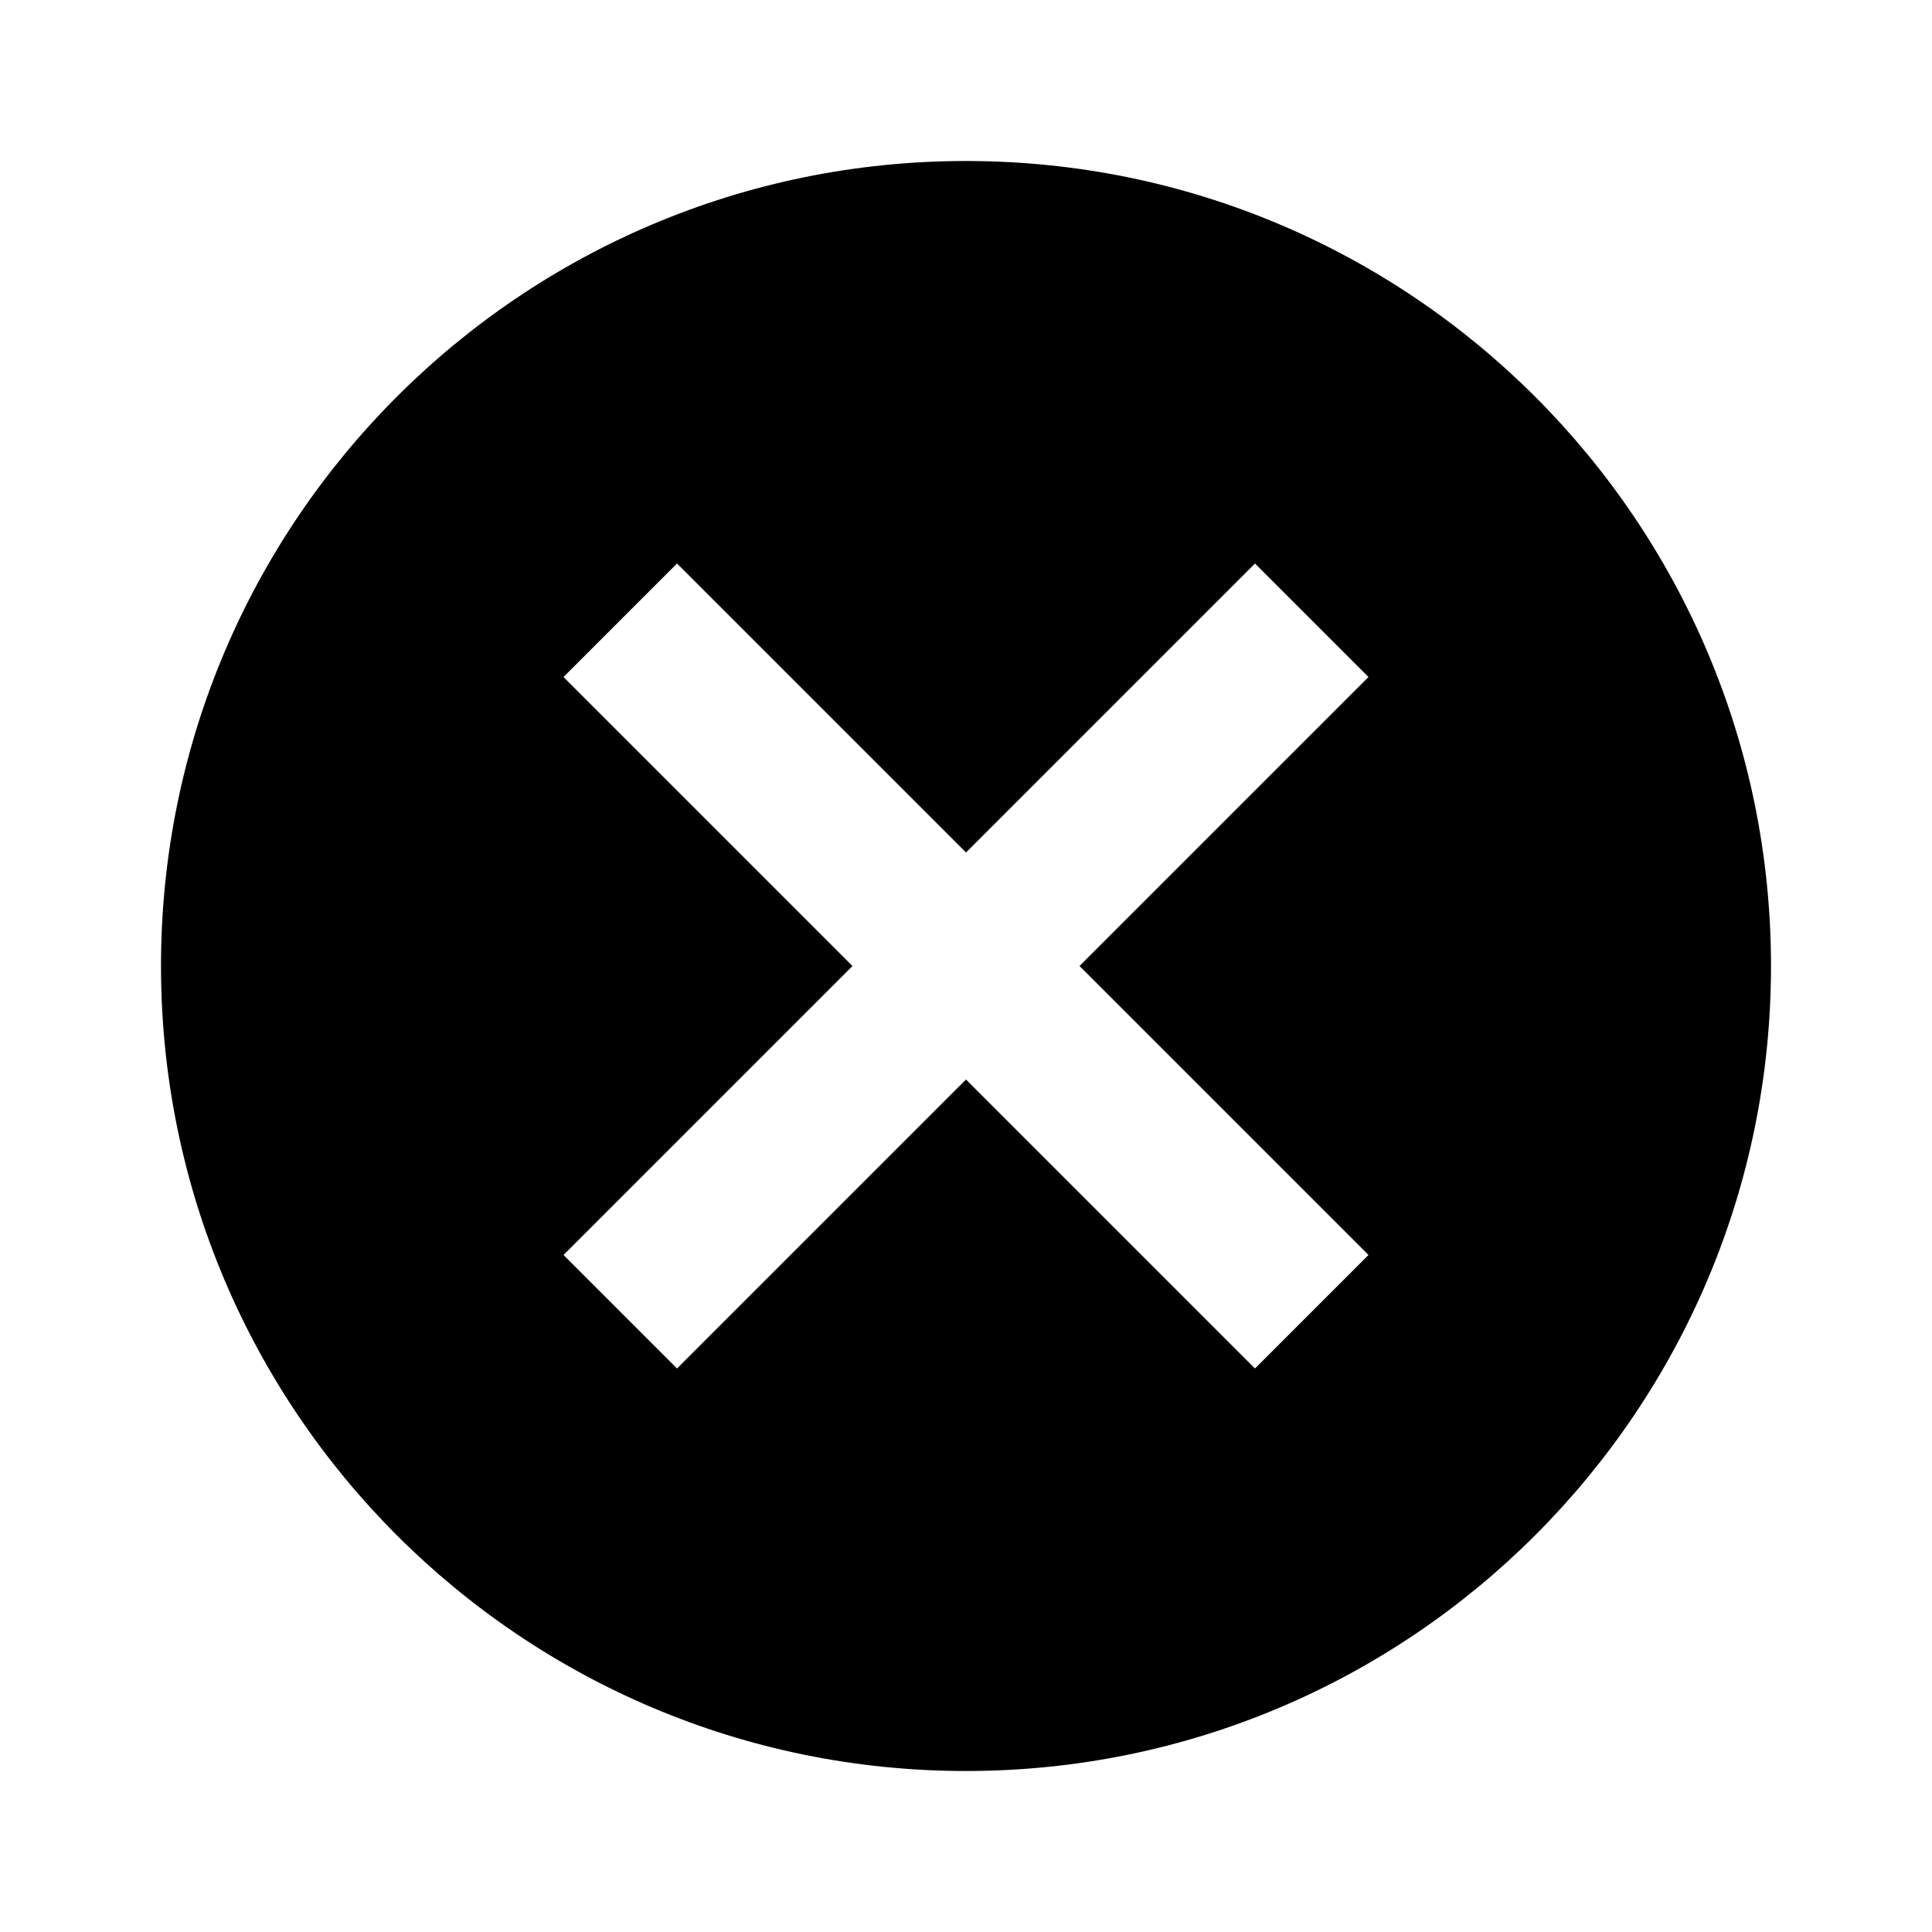
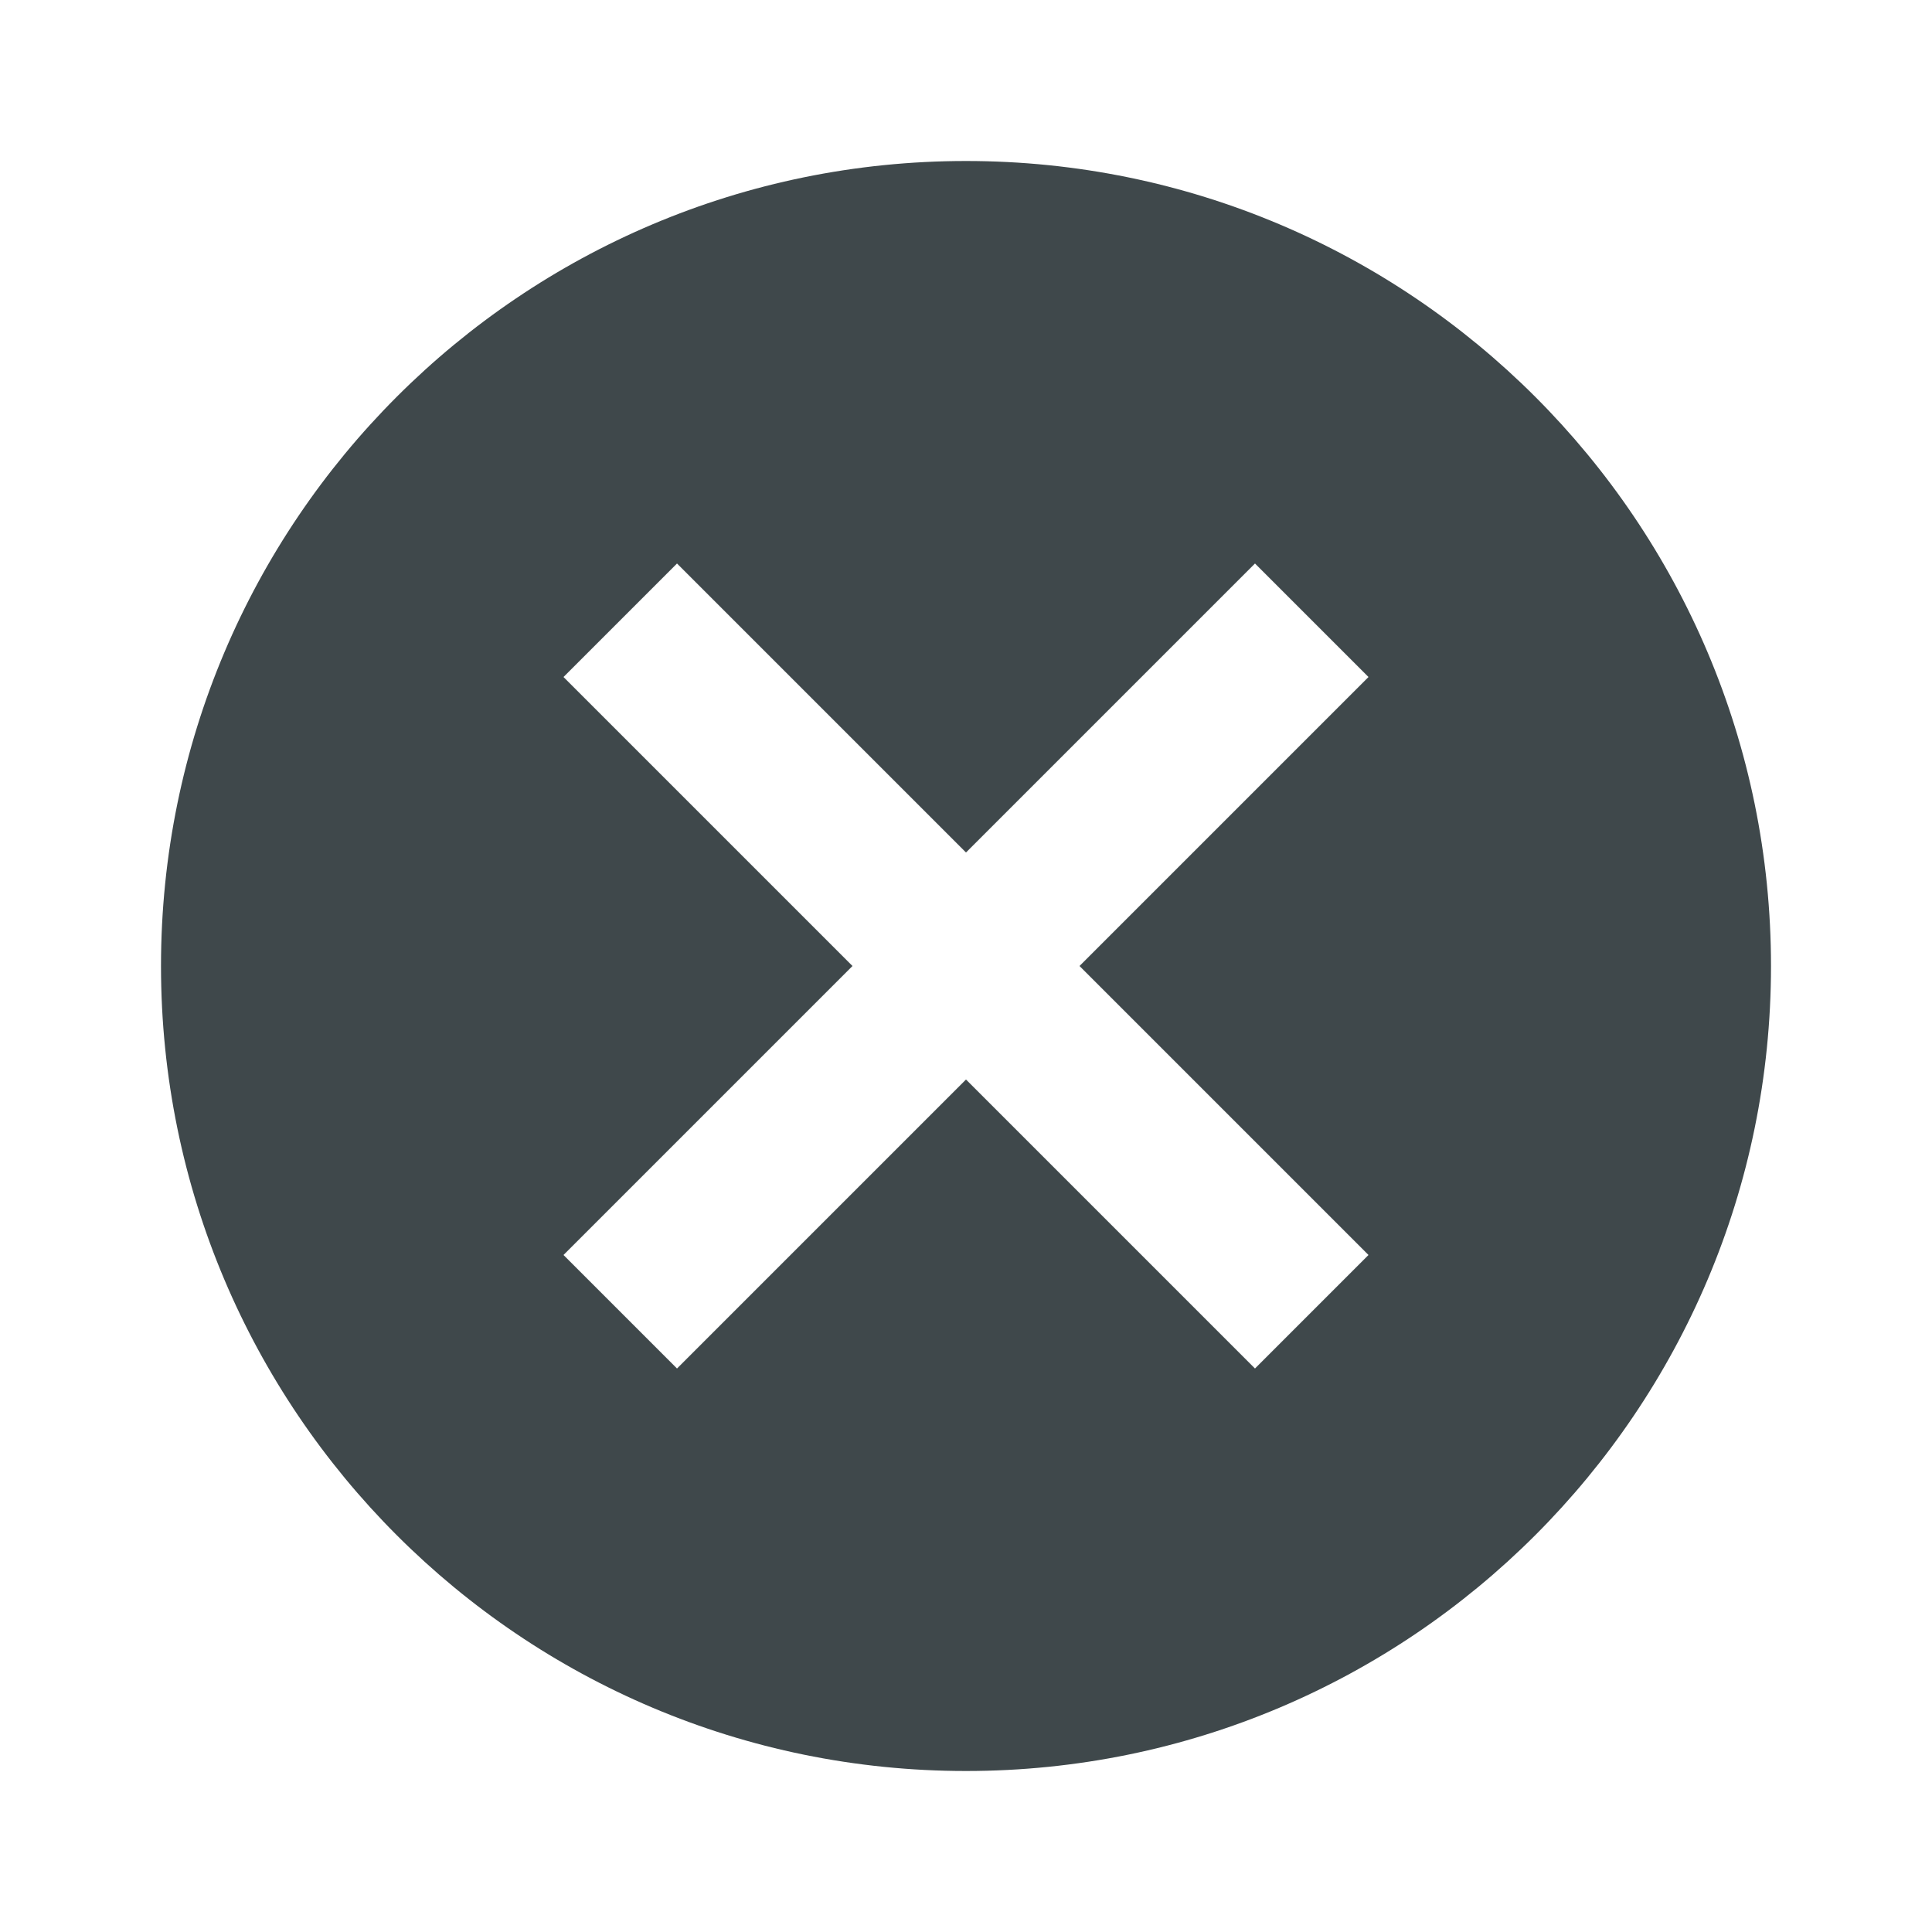
- <svg xmlns="http://www.w3.org/2000/svg" id="Layer_1" data-name="Layer 1" viewBox="0 0 24 24">
-   <defs>
-     <style>.cls-1{fill:none;}</style>
+ <svg xmlns="http://www.w3.org/2000/svg" id="Layer_1" data-name="Layer 1" viewBox="0 0 24 24" version="1.1" width="100%" height="100%">
+   <defs id="defs3008">
+     <style id="style3010">.cls-1{fill:none;}</style>
  </defs>
-   <path d="M12,2A10,10,0,1,0,22,12,10,10,0,0,0,12,2Zm5,13.59L15.59,17,12,13.41,8.41,17,7,15.59,10.59,12,7,8.41,8.41,7,12,10.59,15.59,7,17,8.41,13.41,12Z" />
-   <path class="cls-1" d="M0,0H24V24H0V0Z" />
+   <path d="M12,2A10,10,0,1,0,22,12,10,10,0,0,0,12,2Zm5,13.59L15.59,17,12,13.41,8.41,17,7,15.59,10.59,12,7,8.41,8.41,7,12,10.59,15.59,7,17,8.41,13.41,12Z" id="path3014" style="fill:#3f484b;fill-opacity:1" />
+   <path class="cls-1" d="M0,0H24V24H0V0Z" id="path3016" />
</svg>
